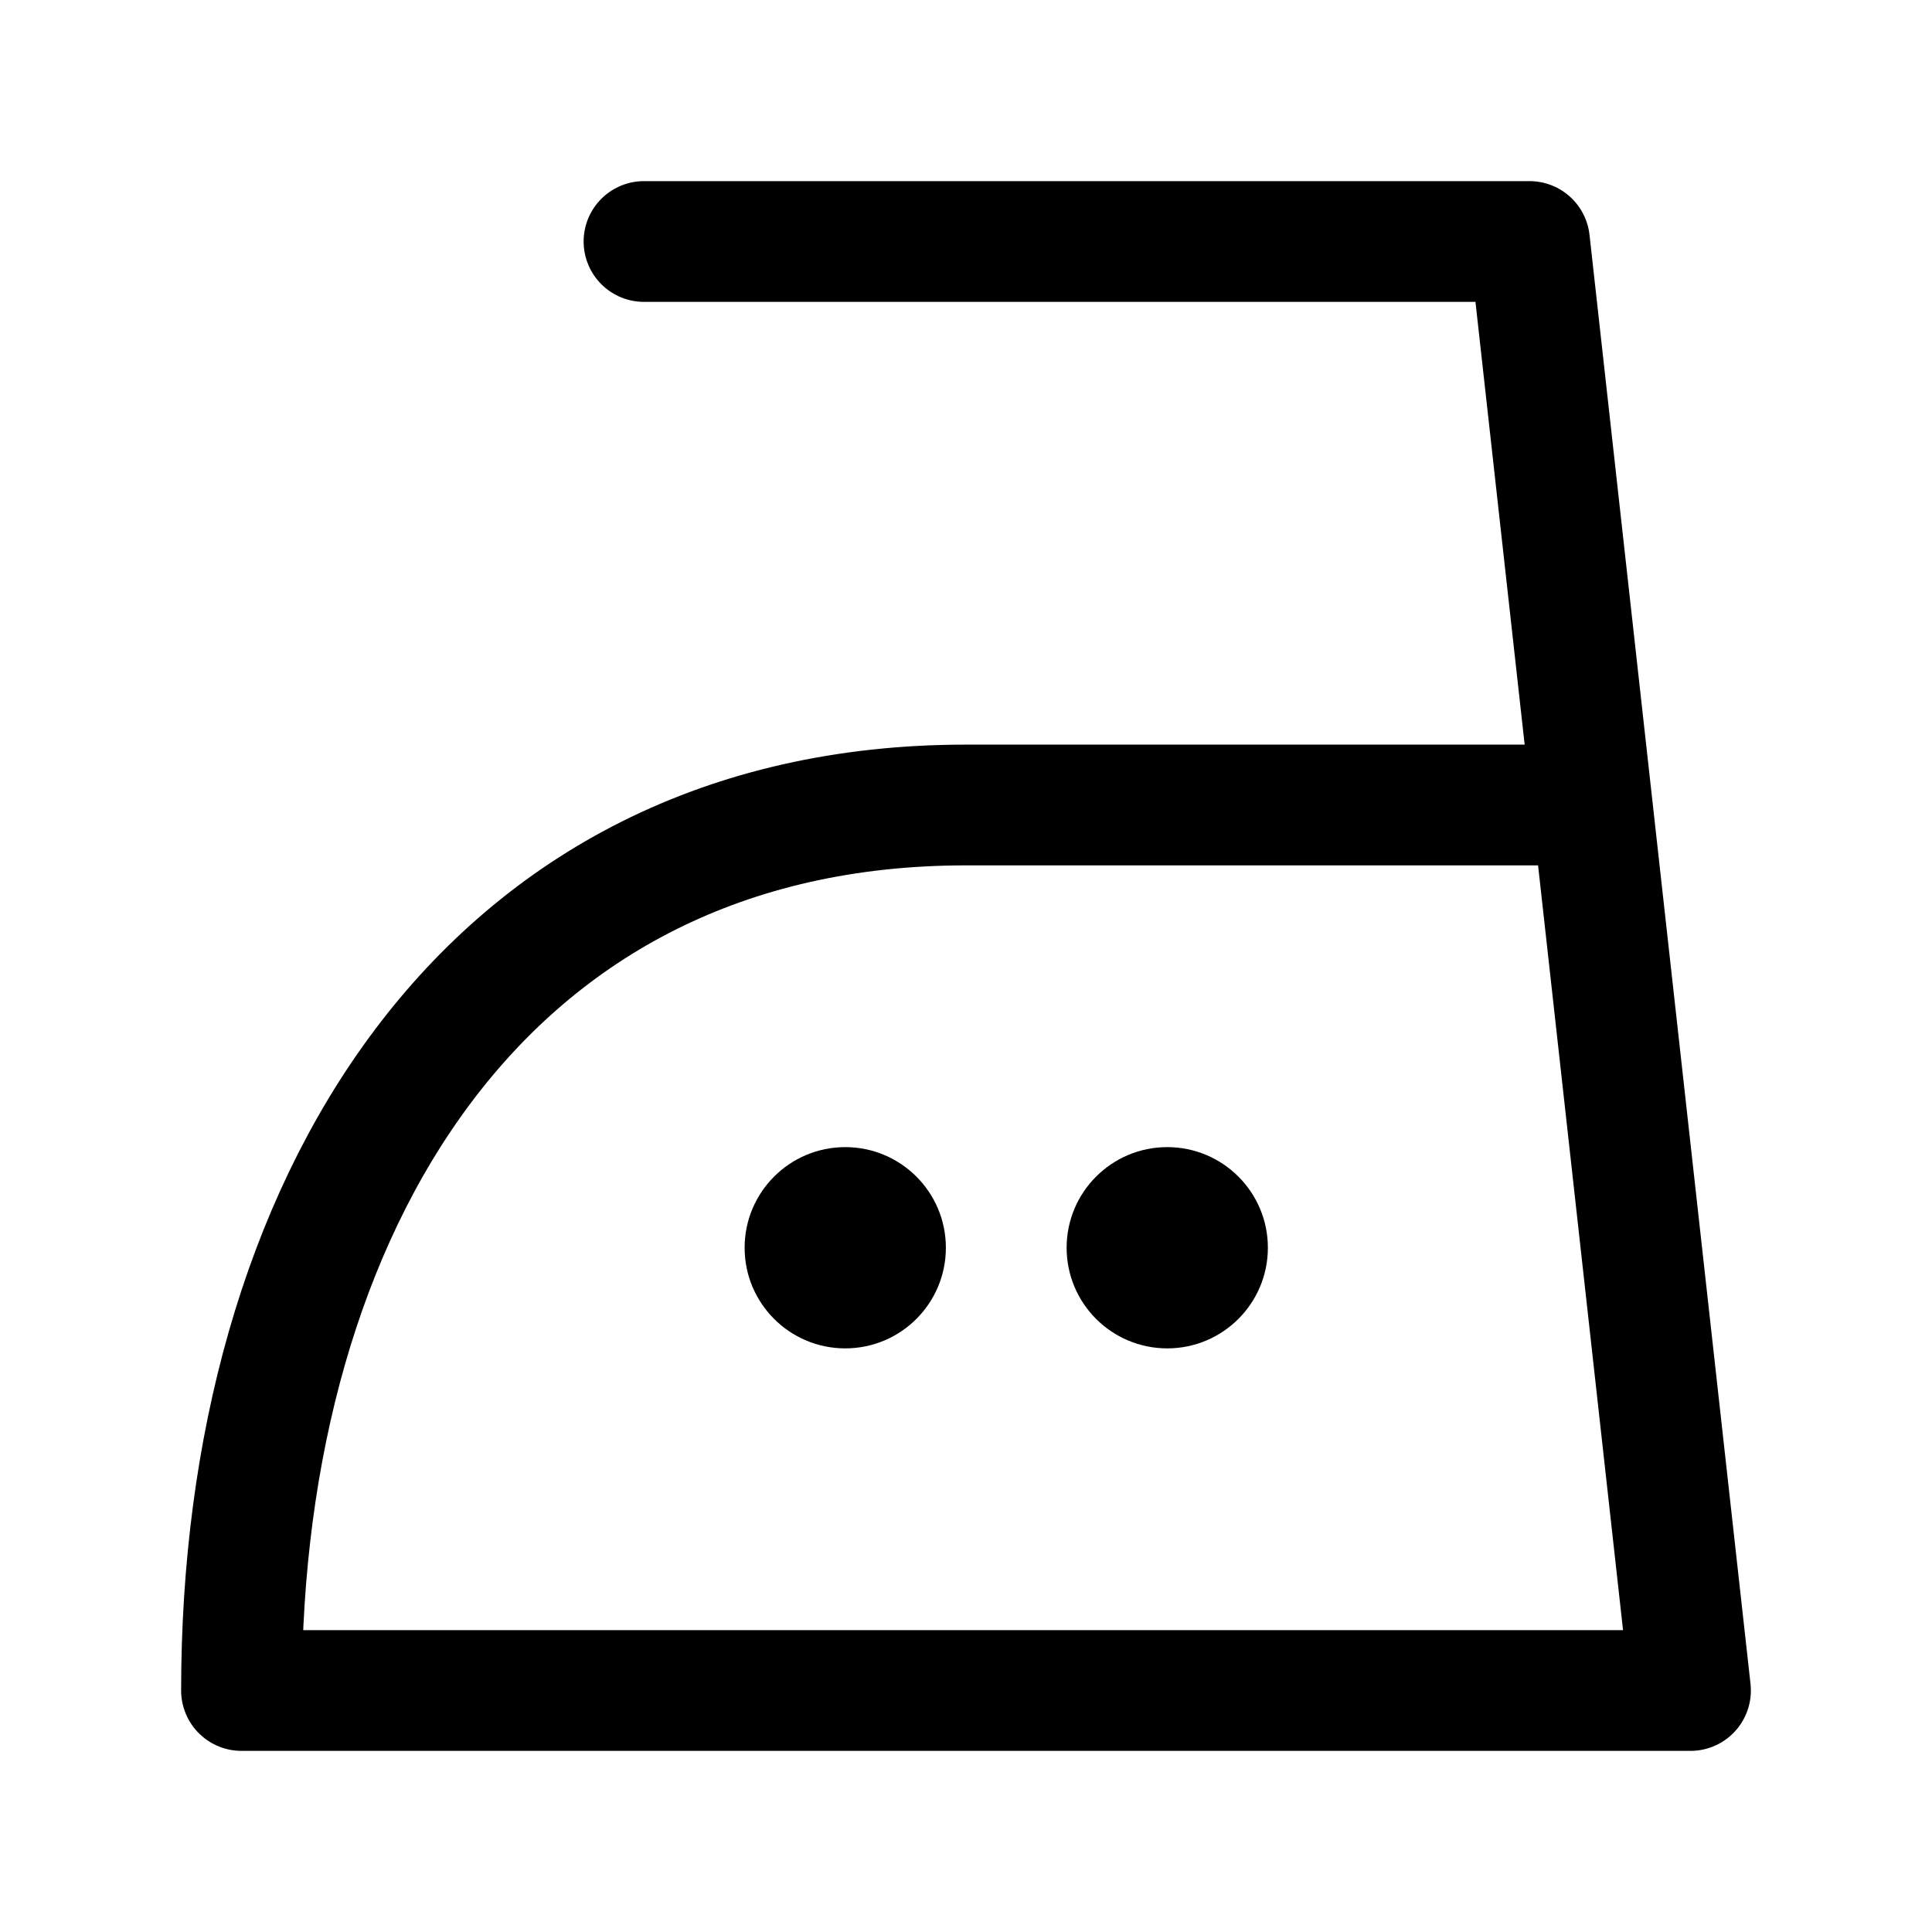
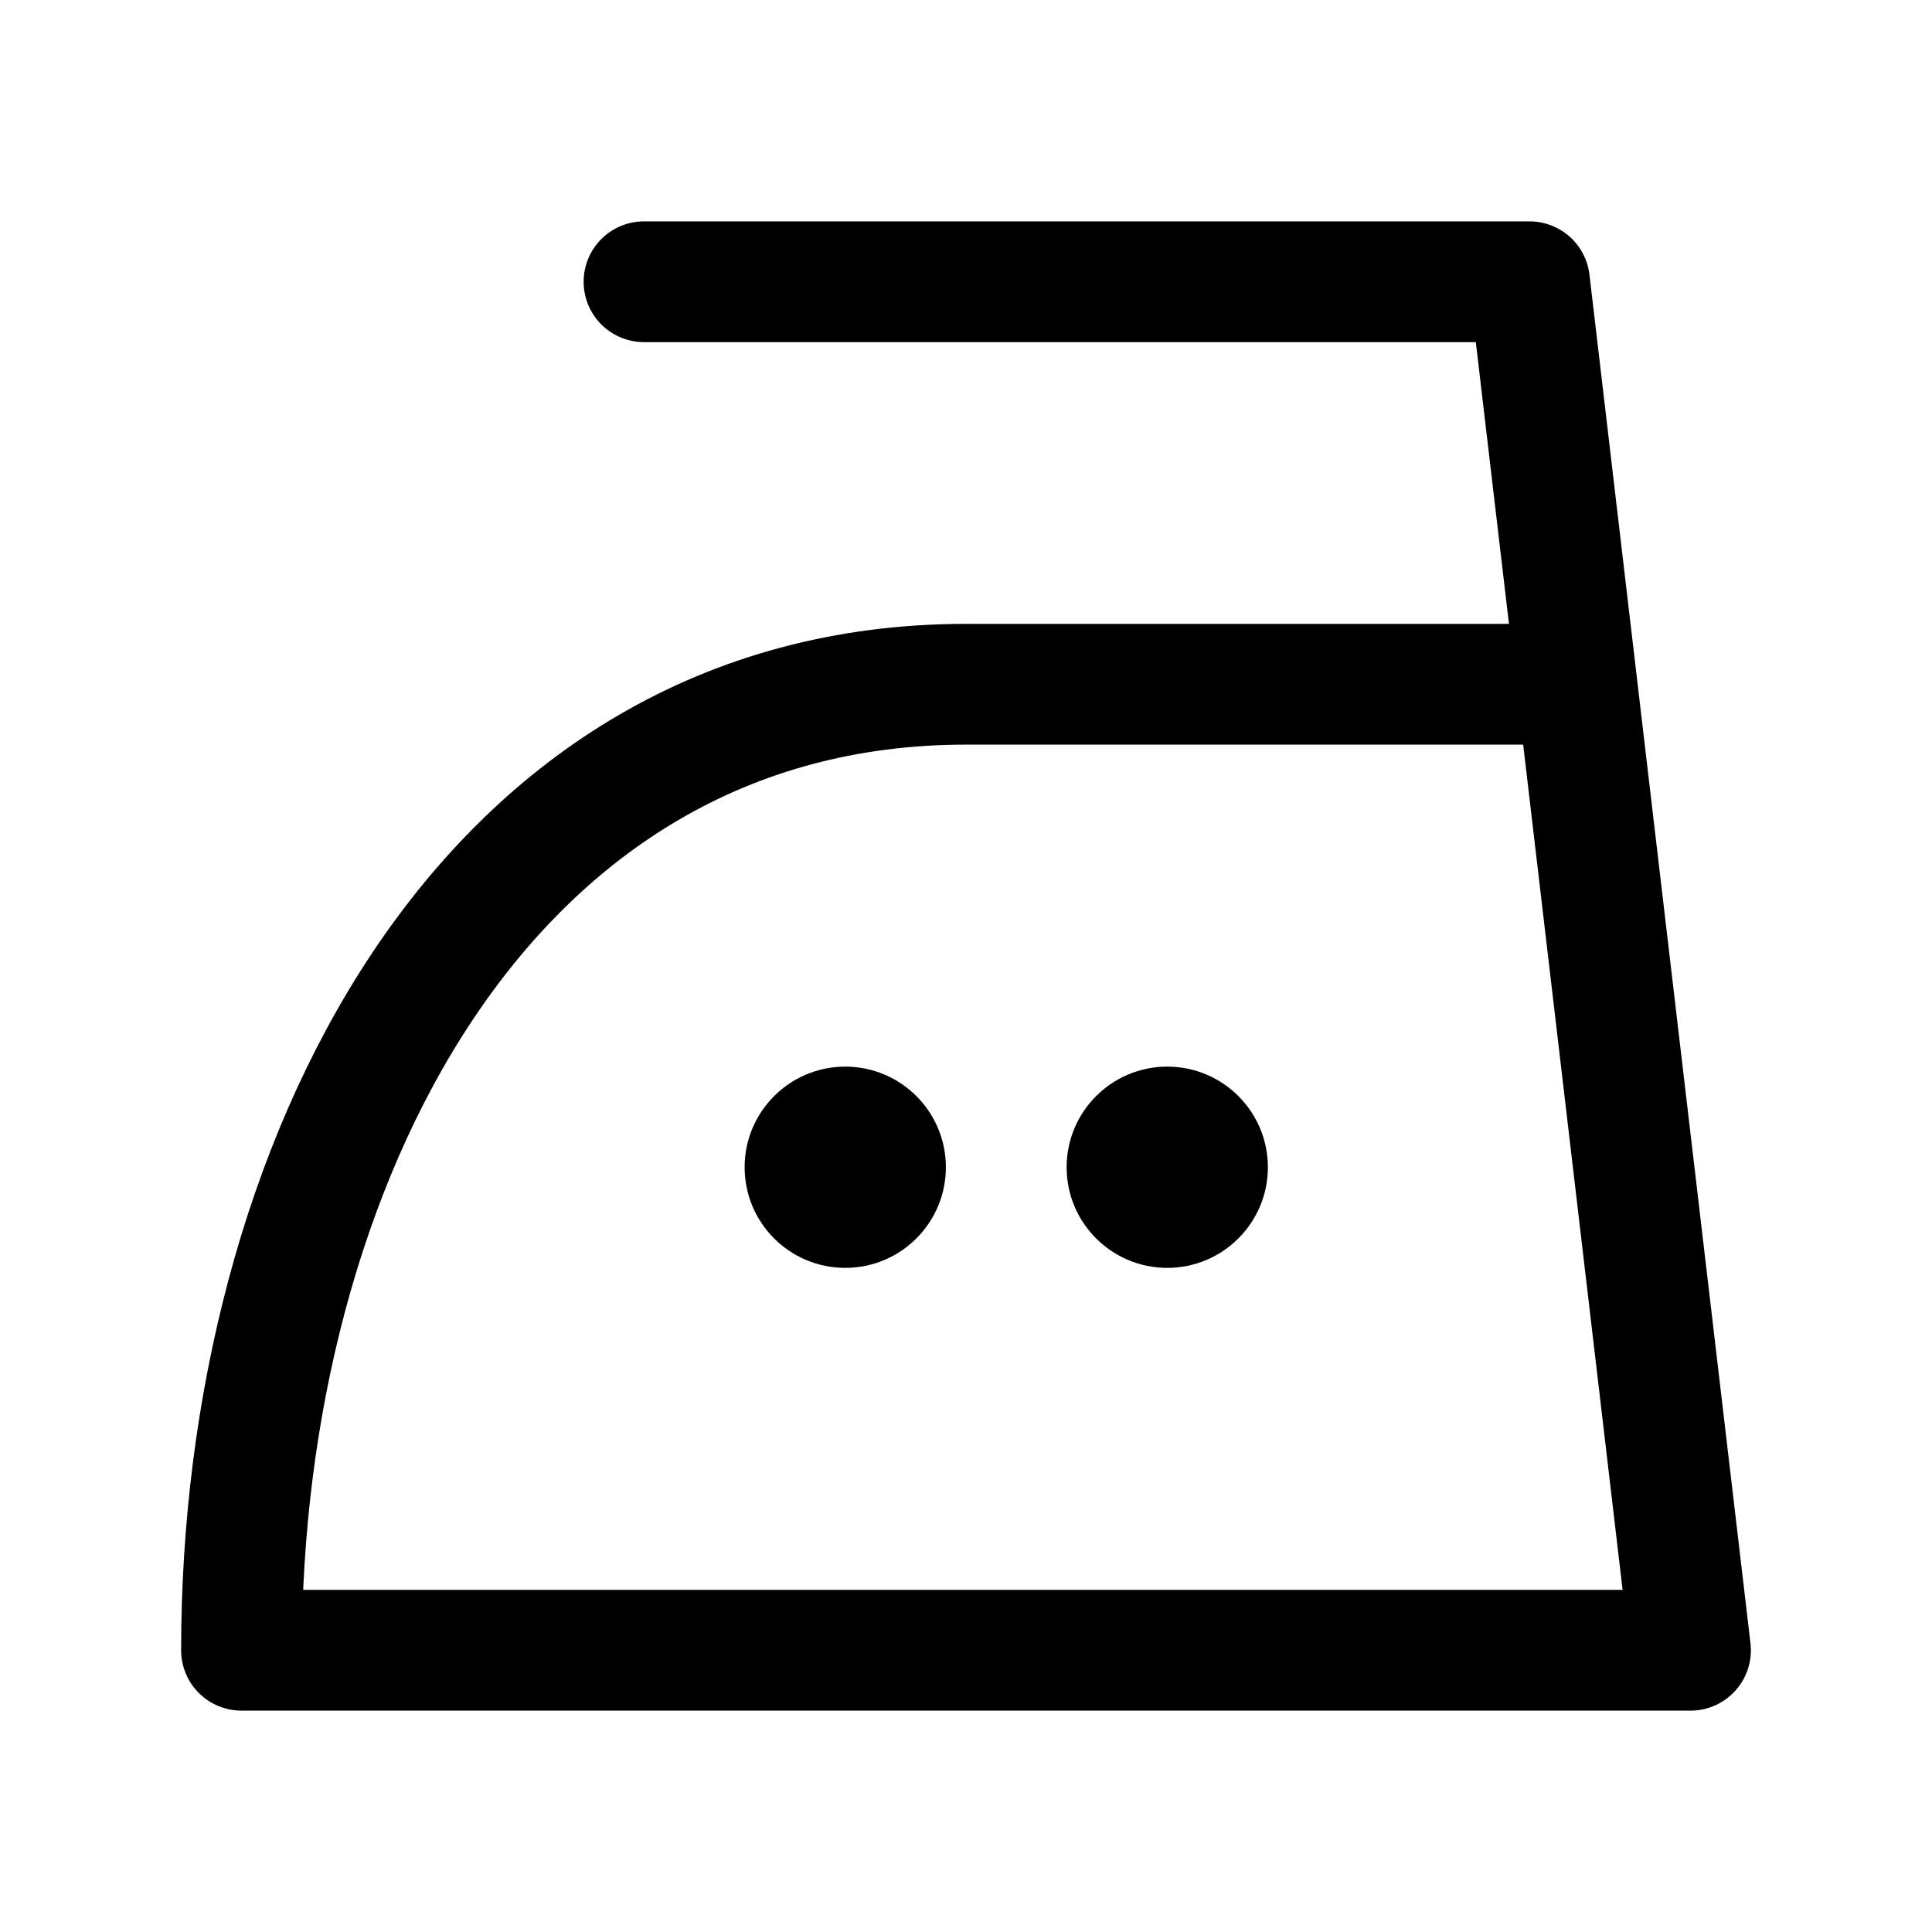
<svg xmlns="http://www.w3.org/2000/svg" width="24" height="24" viewBox="0 0 24 24" fill="none" stroke="currentColor" stroke-width="1.5" stroke-linecap="round" stroke-linejoin="round">
-   <path d="M 19.5 10 H 12 C 6 10 3 15 3 21 H 21 L 19 3 H 8" />
-   <circle cx="14.5" cy="15.5" r="1.25" fill="currentColor" stroke="none" />
-   <circle cx="10.5" cy="15.5" r="1.25" fill="currentColor" stroke="none" />
+   <path d="M 19.5 8.5 H 12 C 6 8.5 3 14.5 3 20.5 H 21 L 19 3.5 H 8" />
+   <circle cx="14.5" cy="14.5" r="1.25" fill="currentColor" stroke="none" />
+   <circle cx="10.5" cy="14.5" r="1.25" fill="currentColor" stroke="none" />
</svg>
